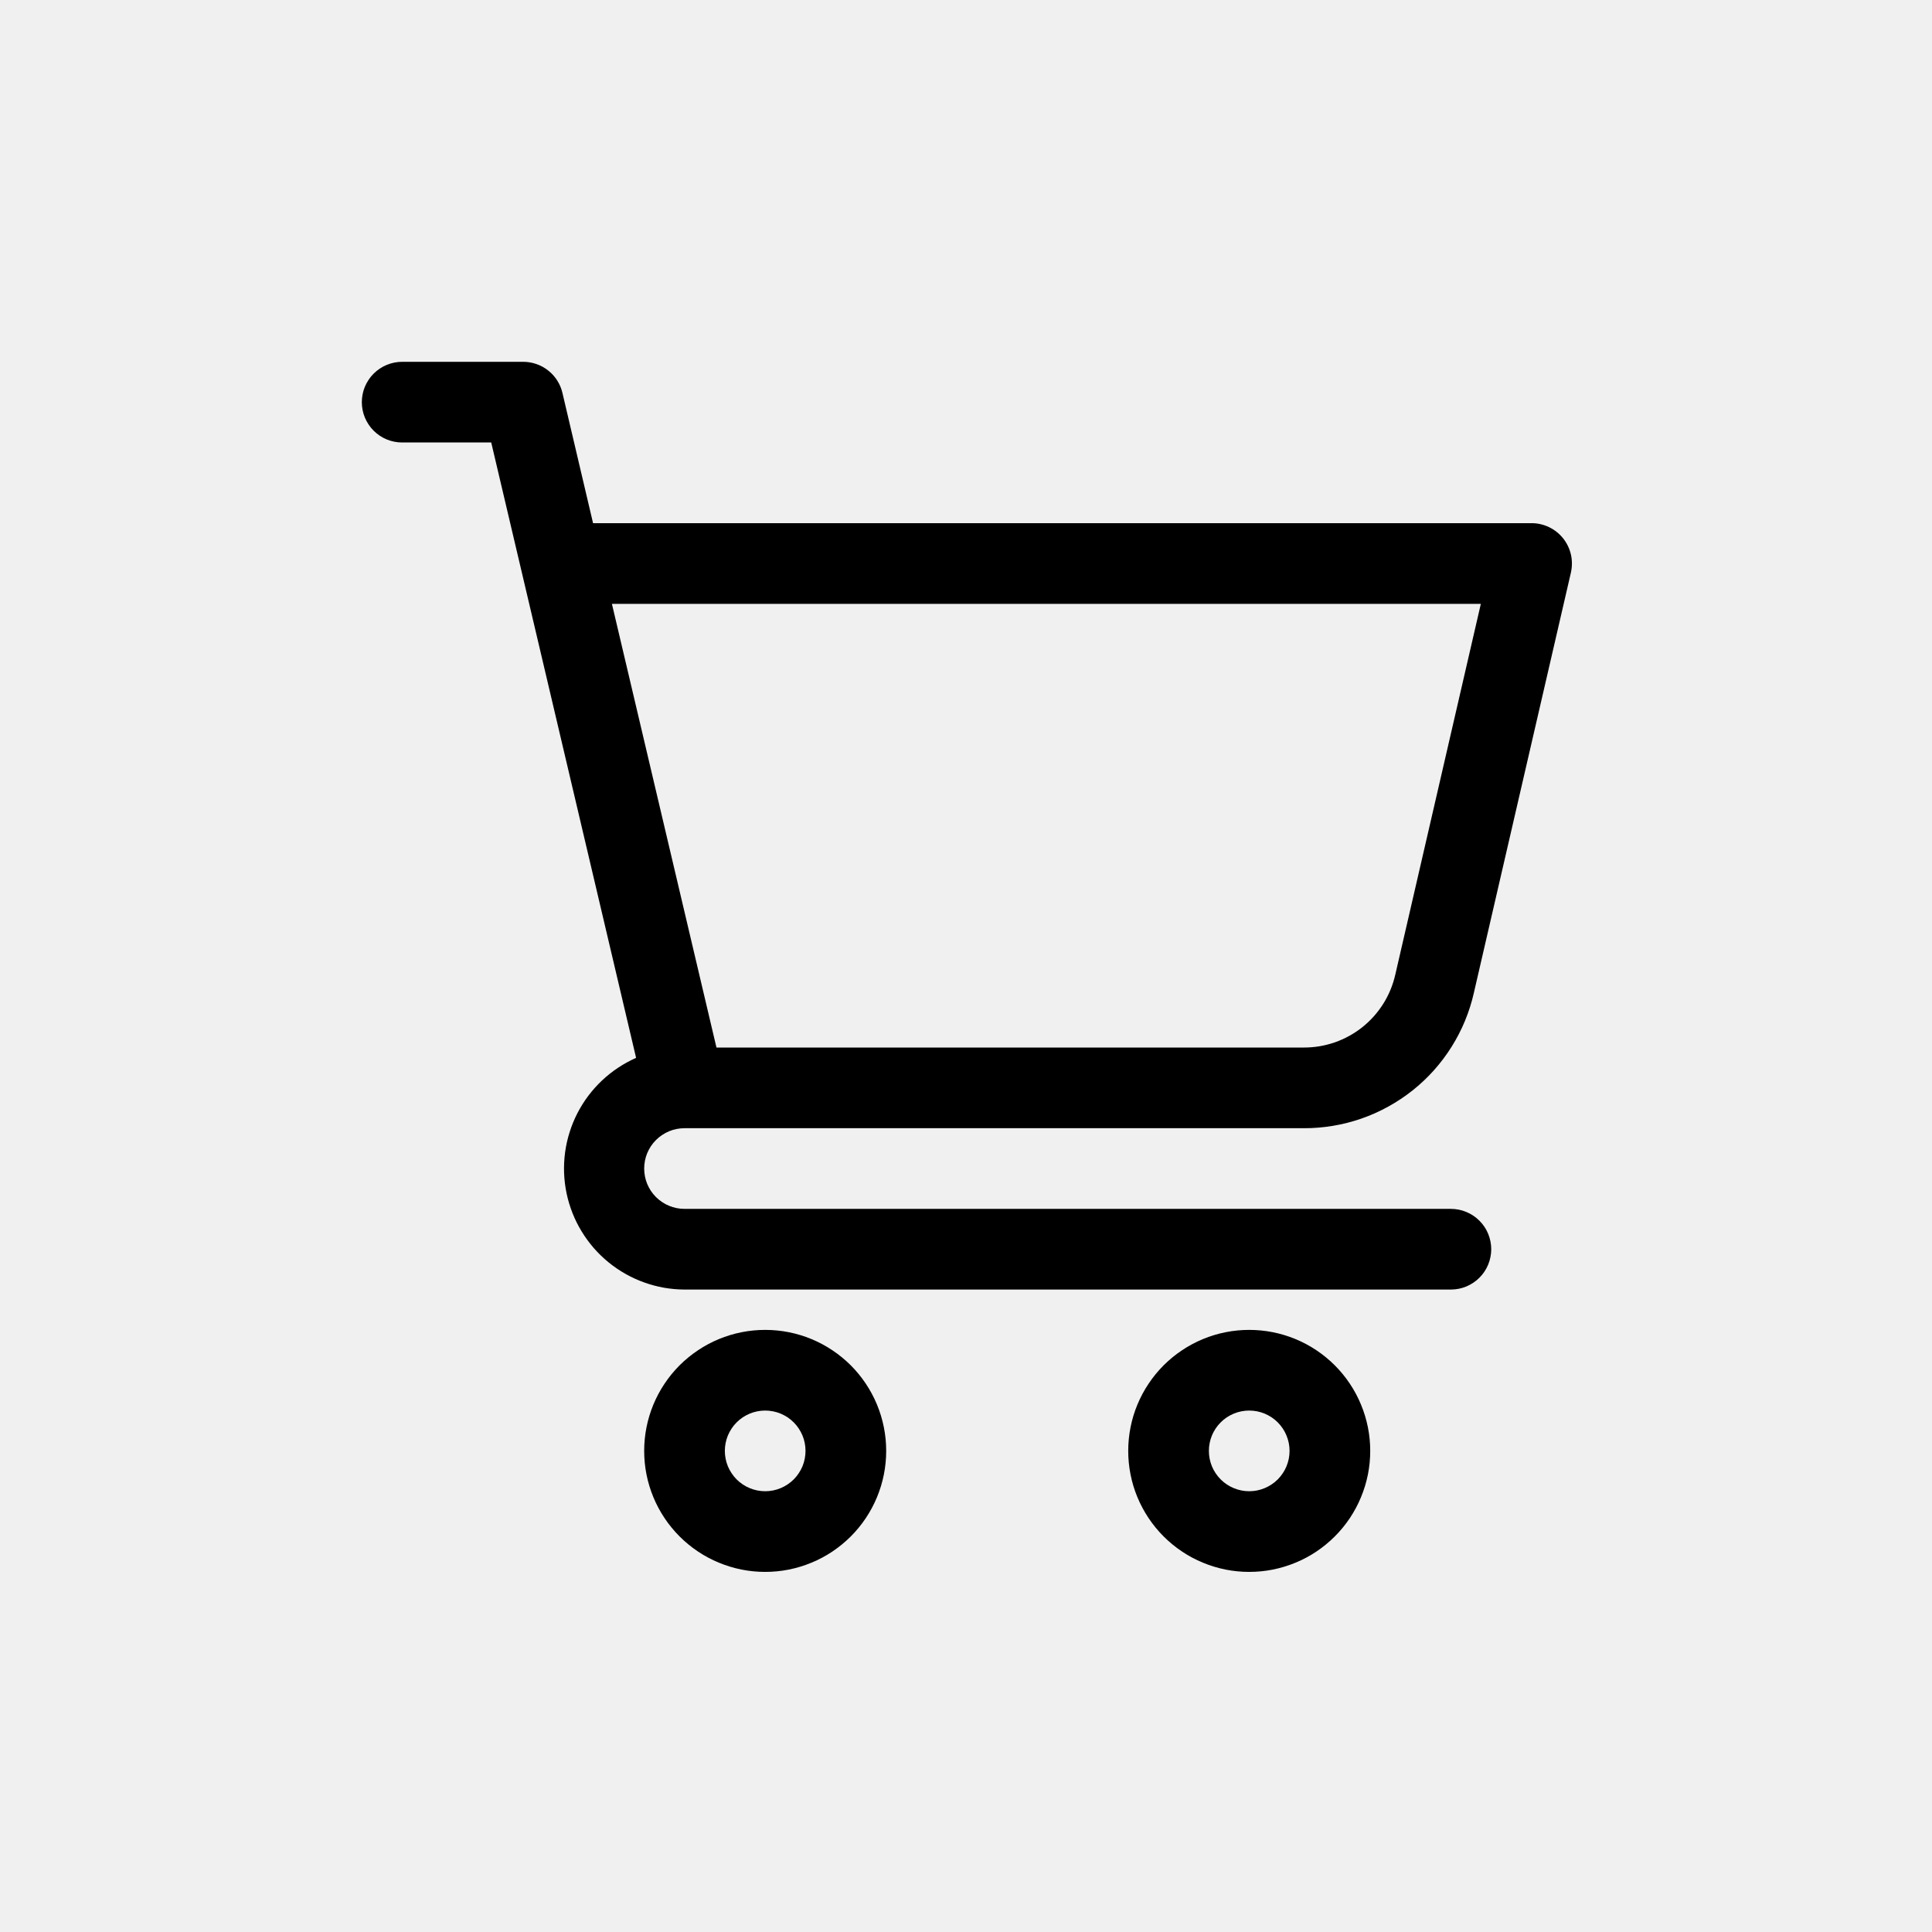
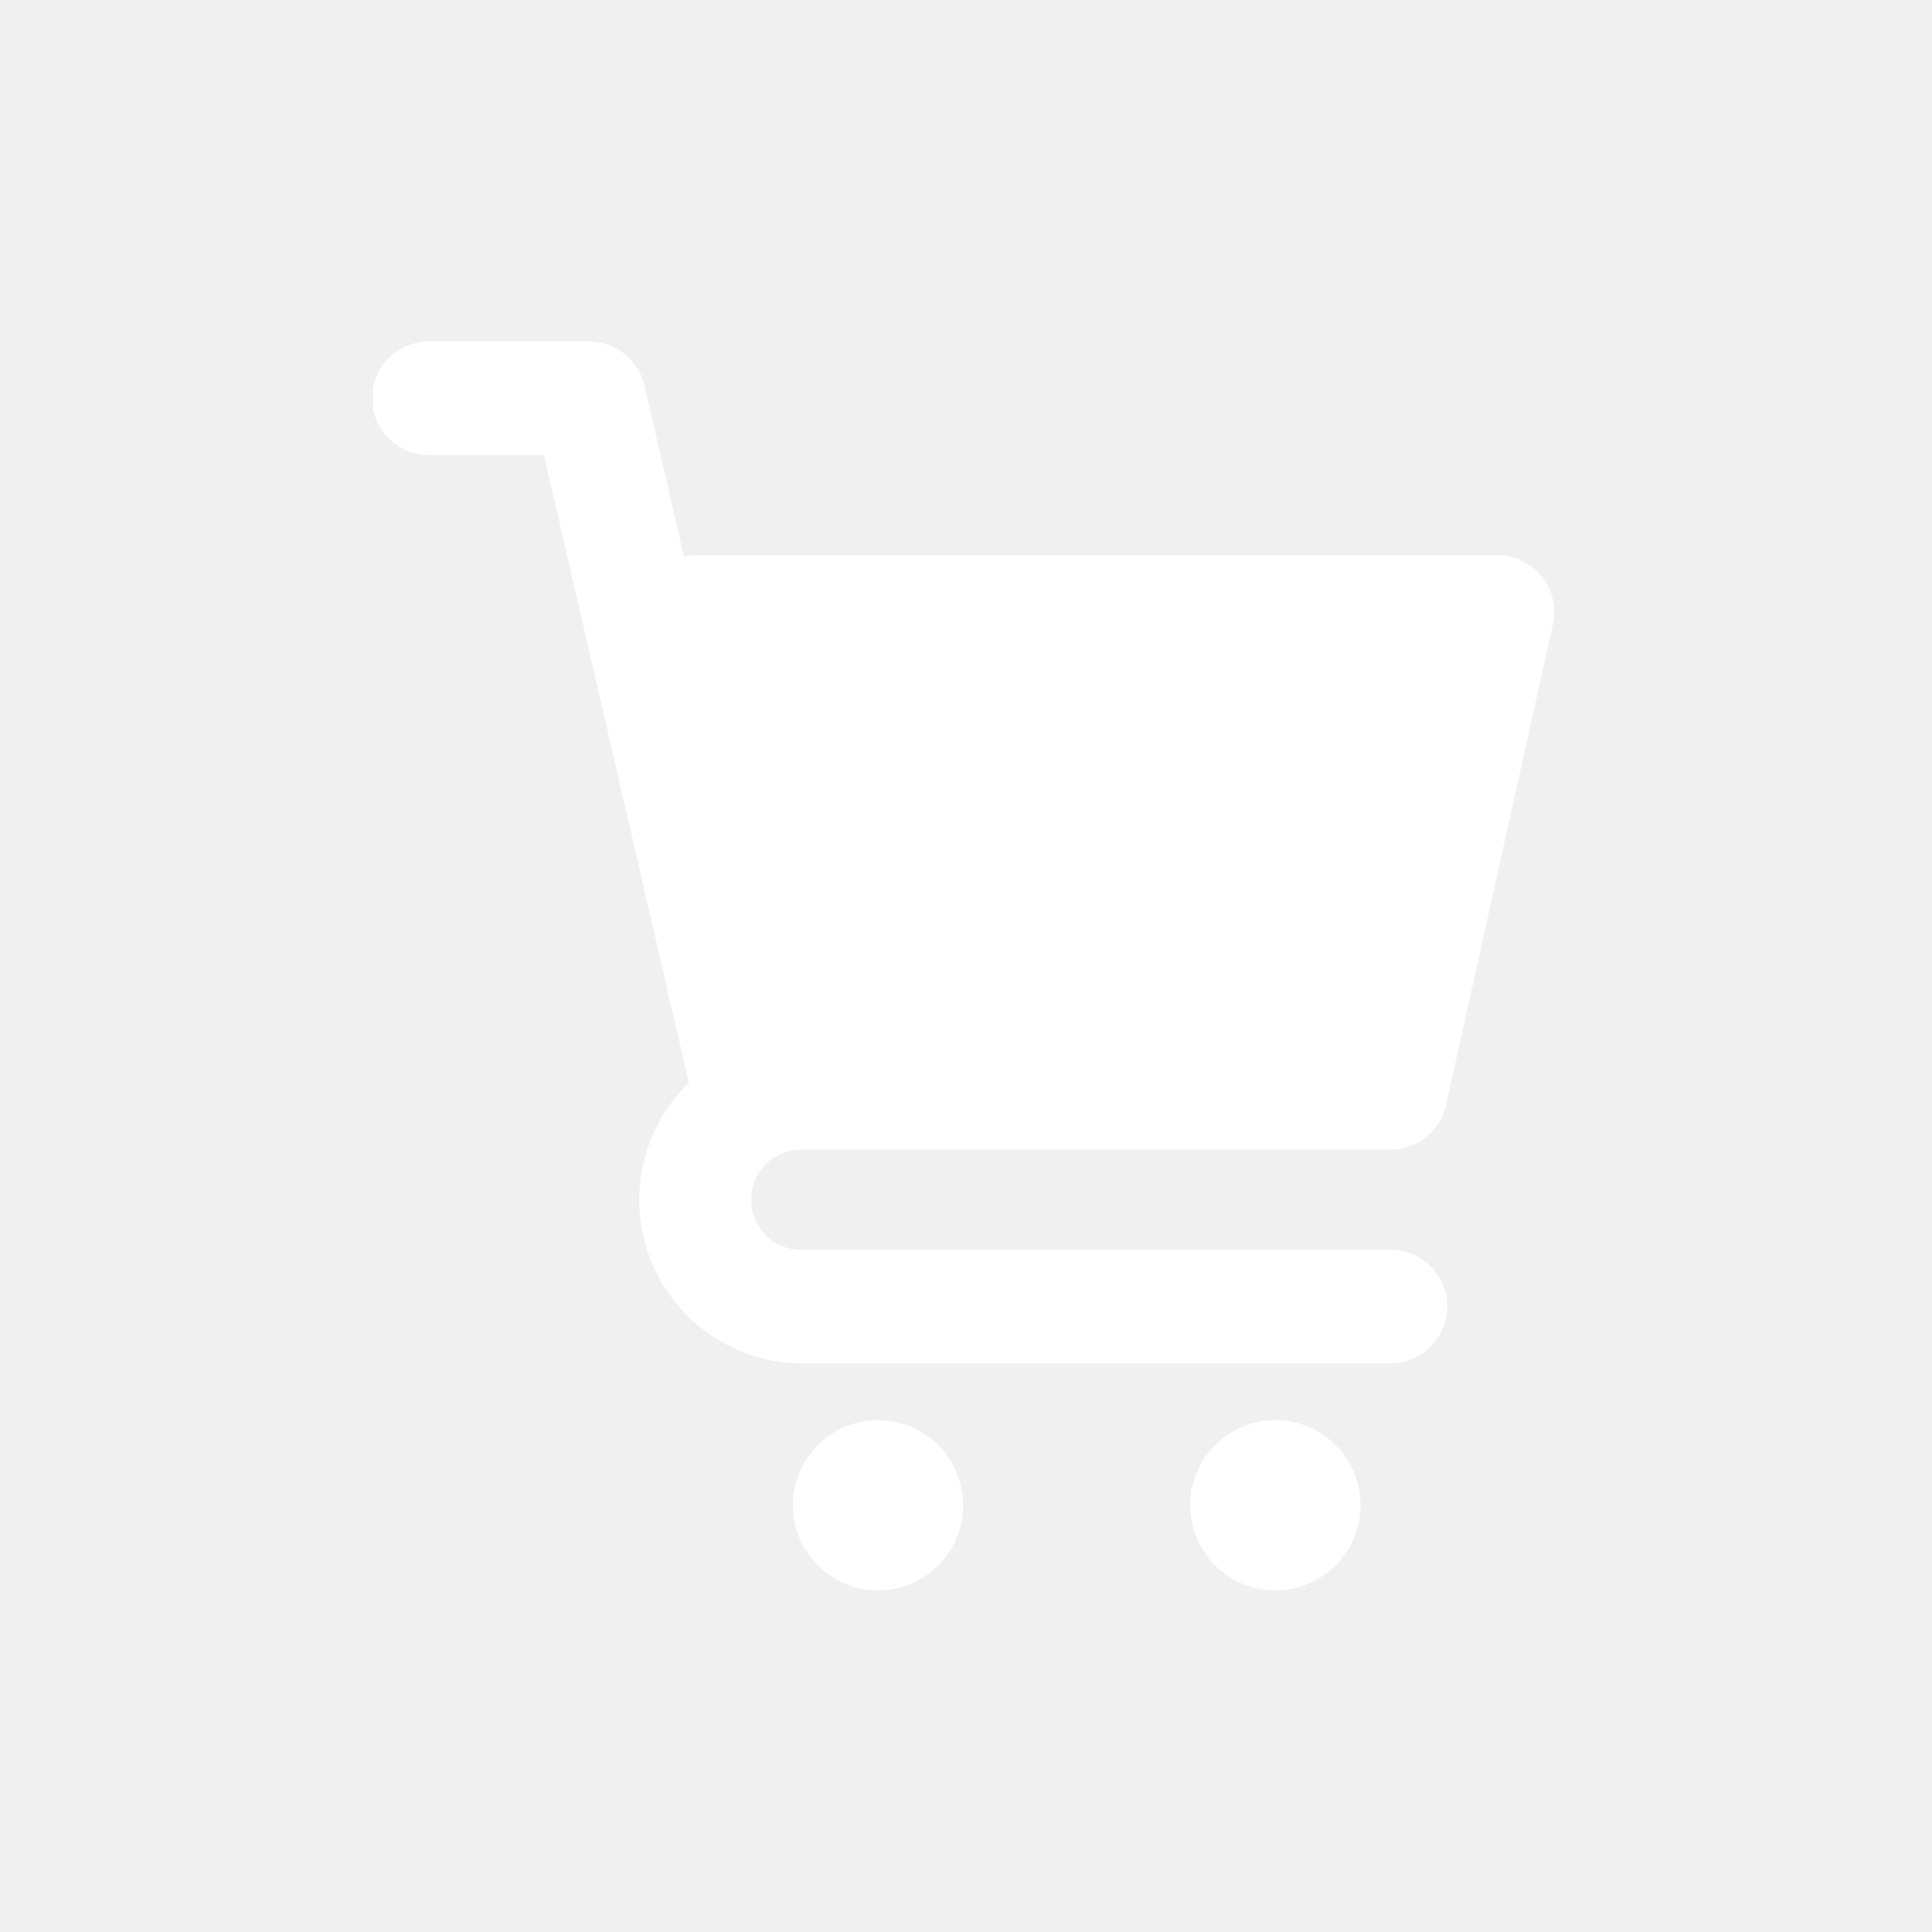
- <svg xmlns="http://www.w3.org/2000/svg" width="300" zoomAndPan="magnify" viewBox="0 0 224.88 225" height="300" preserveAspectRatio="xMidYMid meet" version="1.0">
+ <svg xmlns="http://www.w3.org/2000/svg" width="1080" zoomAndPan="magnify" viewBox="0 0 810 810" height="1080" preserveAspectRatio="xMidYMid meet" version="1.0">
  <defs>
-     <clipPath id="d447bb3dac">
-       <path d="M 42.078 42.137 L 183.004 42.137 L 183.004 151 L 42.078 151 Z M 42.078 42.137 " clip-rule="nonzero" />
+     <clipPath id="e37ee6899c">
+       <path d="M 156.289 143.199 L 652 143.199 L 652 572 L 156.289 572 Z M 156.289 143.199 " clip-rule="nonzero" />
    </clipPath>
-     <clipPath id="6368462d13">
-       <path d="M 74 154 L 104 154 L 104 183.062 L 74 183.062 Z M 74 154 " clip-rule="nonzero" />
+     <clipPath id="792d0c2aee">
+       <path d="M 332 595 L 404 595 L 404 666.699 L 332 666.699 Z M 332 595 " clip-rule="nonzero" />
    </clipPath>
-     <clipPath id="4859287bd3">
-       <path d="M 131 154 L 160 154 L 160 183.062 L 131 183.062 Z M 131 154 " clip-rule="nonzero" />
+     <clipPath id="9151215f59">
+       <path d="M 499 595 L 571 595 L 571 666.699 L 499 666.699 Z M 499 595 " clip-rule="nonzero" />
    </clipPath>
  </defs>
-   <g clip-path="url(#d447bb3dac)">
-     <path fill="#000000" d="M 79.656 131.391 L 151.773 131.391 C 152.918 131.395 154.051 131.301 155.176 131.113 C 156.305 130.926 157.406 130.645 158.488 130.27 C 159.566 129.895 160.605 129.434 161.605 128.879 C 162.609 128.328 163.555 127.699 164.449 126.988 C 165.344 126.277 166.172 125.496 166.934 124.645 C 167.695 123.793 168.379 122.883 168.988 121.914 C 169.594 120.949 170.117 119.938 170.555 118.879 C 170.988 117.824 171.336 116.738 171.586 115.625 L 182.887 66.684 C 182.965 66.336 183.004 65.988 183.004 65.637 C 183.008 65.281 182.969 64.934 182.891 64.59 C 182.812 64.242 182.695 63.91 182.543 63.594 C 182.391 63.273 182.203 62.977 181.984 62.699 C 181.762 62.422 181.516 62.176 181.238 61.953 C 180.961 61.734 180.664 61.547 180.348 61.395 C 180.027 61.238 179.695 61.125 179.352 61.047 C 179.008 60.965 178.66 60.926 178.305 60.93 L 69.008 60.93 L 65.441 45.758 C 65.32 45.242 65.121 44.762 64.836 44.316 C 64.551 43.867 64.203 43.48 63.785 43.152 C 63.371 42.824 62.914 42.57 62.414 42.398 C 61.914 42.223 61.398 42.137 60.867 42.137 L 46.773 42.137 C 46.469 42.137 46.16 42.168 45.859 42.227 C 45.555 42.289 45.262 42.379 44.977 42.496 C 44.691 42.613 44.422 42.758 44.164 42.93 C 43.91 43.102 43.672 43.297 43.453 43.516 C 43.234 43.73 43.039 43.969 42.871 44.227 C 42.699 44.48 42.555 44.754 42.434 45.039 C 42.316 45.324 42.227 45.617 42.168 45.918 C 42.109 46.223 42.078 46.527 42.078 46.836 C 42.078 47.145 42.109 47.449 42.168 47.75 C 42.227 48.055 42.316 48.348 42.434 48.633 C 42.555 48.918 42.699 49.188 42.871 49.445 C 43.039 49.703 43.234 49.938 43.453 50.156 C 43.672 50.375 43.91 50.57 44.164 50.742 C 44.422 50.914 44.691 51.059 44.977 51.176 C 45.262 51.293 45.555 51.383 45.859 51.441 C 46.16 51.504 46.469 51.531 46.773 51.531 L 57.148 51.531 L 74.02 123.199 C 73.289 123.523 72.59 123.906 71.922 124.348 C 71.254 124.789 70.629 125.289 70.047 125.836 C 69.465 126.387 68.934 126.98 68.449 127.621 C 67.969 128.262 67.547 128.938 67.18 129.652 C 66.816 130.363 66.512 131.102 66.273 131.867 C 66.031 132.629 65.859 133.41 65.75 134.203 C 65.645 134.996 65.605 135.793 65.633 136.594 C 65.664 137.395 65.758 138.188 65.922 138.969 C 66.086 139.754 66.316 140.52 66.609 141.262 C 66.902 142.008 67.258 142.723 67.676 143.406 C 68.09 144.09 68.562 144.734 69.086 145.34 C 69.613 145.945 70.188 146.5 70.805 147.004 C 71.426 147.512 72.086 147.961 72.781 148.355 C 73.48 148.75 74.207 149.082 74.961 149.352 C 75.715 149.625 76.484 149.828 77.273 149.969 C 78.062 150.105 78.855 150.176 79.656 150.18 L 168.91 150.18 C 169.219 150.18 169.523 150.148 169.828 150.09 C 170.129 150.031 170.422 149.941 170.707 149.824 C 170.992 149.703 171.262 149.559 171.52 149.387 C 171.777 149.219 172.012 149.023 172.23 148.805 C 172.449 148.586 172.645 148.348 172.816 148.094 C 172.988 147.836 173.133 147.566 173.25 147.281 C 173.367 146.996 173.457 146.703 173.516 146.398 C 173.578 146.098 173.609 145.793 173.609 145.484 C 173.609 145.176 173.578 144.867 173.516 144.566 C 173.457 144.266 173.367 143.969 173.25 143.684 C 173.133 143.398 172.988 143.129 172.816 142.871 C 172.645 142.617 172.449 142.379 172.23 142.16 C 172.012 141.941 171.777 141.75 171.52 141.578 C 171.262 141.406 170.992 141.262 170.707 141.145 C 170.422 141.023 170.129 140.938 169.828 140.875 C 169.523 140.816 169.219 140.785 168.91 140.785 L 79.656 140.785 C 79.348 140.785 79.043 140.754 78.742 140.695 C 78.438 140.633 78.145 140.547 77.859 140.426 C 77.574 140.309 77.305 140.164 77.047 139.992 C 76.793 139.82 76.555 139.629 76.336 139.41 C 76.117 139.191 75.922 138.953 75.75 138.699 C 75.582 138.441 75.438 138.172 75.316 137.887 C 75.199 137.602 75.109 137.309 75.051 137.004 C 74.992 136.703 74.961 136.395 74.961 136.086 C 74.961 135.777 74.992 135.473 75.051 135.172 C 75.109 134.867 75.199 134.574 75.316 134.289 C 75.438 134.004 75.582 133.734 75.75 133.477 C 75.922 133.223 76.117 132.984 76.336 132.766 C 76.555 132.547 76.793 132.352 77.047 132.184 C 77.305 132.012 77.574 131.867 77.859 131.746 C 78.145 131.629 78.438 131.539 78.742 131.48 C 79.043 131.422 79.348 131.391 79.656 131.391 Z M 172.398 70.324 L 162.434 113.512 C 162.297 114.109 162.113 114.695 161.879 115.262 C 161.645 115.832 161.363 116.375 161.035 116.898 C 160.707 117.418 160.34 117.906 159.93 118.367 C 159.52 118.824 159.074 119.246 158.594 119.629 C 158.113 120.012 157.605 120.348 157.066 120.645 C 156.527 120.941 155.969 121.191 155.387 121.395 C 154.805 121.594 154.211 121.746 153.605 121.848 C 153 121.949 152.387 121.996 151.773 121.996 L 83.379 121.996 L 71.203 70.324 Z M 172.398 70.324 " fill-opacity="1" fill-rule="nonzero" />
+   <g clip-path="url(#e37ee6899c)">
+     <path fill="#ffffff" d="M 582.992 523.992 L 336.617 523.992 C 335.918 524.016 335.215 524.004 334.512 523.957 C 333.812 523.914 333.113 523.832 332.422 523.715 C 331.727 523.598 331.043 523.445 330.363 523.262 C 329.684 523.074 329.02 522.855 328.363 522.602 C 327.707 522.352 327.062 522.066 326.438 521.75 C 325.809 521.43 325.199 521.082 324.605 520.707 C 324.016 520.328 323.441 519.922 322.891 519.484 C 322.34 519.051 321.809 518.586 321.305 518.098 C 320.797 517.609 320.32 517.098 319.863 516.559 C 319.41 516.023 318.984 515.465 318.586 514.887 C 318.188 514.305 317.82 513.707 317.484 513.09 C 317.145 512.477 316.84 511.844 316.566 511.195 C 316.289 510.547 316.051 509.891 315.84 509.219 C 315.633 508.547 315.457 507.867 315.316 507.176 C 315.18 506.488 315.074 505.793 315.004 505.094 C 314.934 504.395 314.898 503.695 314.898 502.992 C 314.898 502.289 314.934 501.586 315.004 500.887 C 315.074 500.188 315.18 499.492 315.316 498.805 C 315.457 498.113 315.633 497.434 315.84 496.762 C 316.051 496.094 316.289 495.434 316.566 494.785 C 316.84 494.137 317.145 493.508 317.484 492.891 C 317.82 492.273 318.188 491.676 318.586 491.094 C 318.984 490.516 319.41 489.957 319.863 489.422 C 320.32 488.883 320.797 488.371 321.305 487.883 C 321.809 487.395 322.34 486.934 322.891 486.496 C 323.441 486.062 324.016 485.652 324.605 485.277 C 325.199 484.898 325.809 484.551 326.438 484.234 C 327.062 483.914 327.707 483.633 328.363 483.379 C 329.02 483.125 329.684 482.906 330.363 482.723 C 331.043 482.535 331.727 482.383 332.422 482.266 C 333.113 482.152 333.812 482.07 334.512 482.023 C 335.215 481.977 335.918 481.965 336.617 481.988 L 582.992 481.988 C 584.34 481.988 585.672 481.875 587 481.652 C 588.324 481.426 589.621 481.09 590.891 480.645 C 592.16 480.199 593.383 479.652 594.559 479 C 595.734 478.348 596.848 477.602 597.898 476.758 C 598.945 475.918 599.918 474.996 600.809 473.988 C 601.703 472.984 602.504 471.91 603.215 470.77 C 603.926 469.625 604.535 468.434 605.047 467.188 C 605.555 465.945 605.953 464.664 606.246 463.352 L 651.062 261.746 C 651.254 260.879 651.395 260.004 651.488 259.121 C 651.582 258.238 651.629 257.352 651.621 256.465 C 651.617 255.574 651.562 254.691 651.457 253.809 C 651.352 252.926 651.199 252.055 650.996 251.188 C 650.797 250.324 650.547 249.473 650.25 248.637 C 649.953 247.801 649.609 246.98 649.219 246.184 C 648.832 245.387 648.398 244.609 647.922 243.859 C 647.449 243.109 646.934 242.391 646.375 241.699 C 645.82 241.004 645.227 240.348 644.598 239.719 C 643.965 239.094 643.305 238.504 642.609 237.953 C 641.91 237.402 641.188 236.891 640.434 236.422 C 639.68 235.949 638.902 235.523 638.102 235.141 C 637.301 234.754 636.484 234.418 635.645 234.125 C 634.805 233.836 633.953 233.59 633.086 233.395 C 632.223 233.195 631.348 233.051 630.465 232.953 C 629.582 232.852 628.695 232.805 627.809 232.805 L 291.805 232.805 C 290.094 232.797 288.406 232.973 286.734 233.328 L 270.219 161.645 C 269.918 160.34 269.508 159.074 268.996 157.84 C 268.48 156.605 267.867 155.426 267.152 154.293 C 266.441 153.164 265.637 152.102 264.746 151.105 C 263.852 150.113 262.883 149.199 261.836 148.367 C 260.793 147.535 259.684 146.797 258.512 146.152 C 257.34 145.508 256.125 144.965 254.863 144.523 C 253.602 144.086 252.312 143.754 250.992 143.531 C 249.676 143.309 248.348 143.199 247.012 143.199 L 179.801 143.199 C 179.023 143.199 178.246 143.238 177.469 143.312 C 176.695 143.391 175.926 143.504 175.16 143.656 C 174.395 143.809 173.641 143.996 172.895 144.223 C 172.148 144.449 171.414 144.711 170.695 145.012 C 169.973 145.309 169.27 145.641 168.582 146.008 C 167.895 146.375 167.227 146.777 166.578 147.211 C 165.934 147.641 165.305 148.105 164.703 148.602 C 164.102 149.094 163.523 149.617 162.973 150.168 C 162.422 150.719 161.898 151.297 161.406 151.898 C 160.91 152.504 160.445 153.129 160.016 153.777 C 159.582 154.422 159.18 155.09 158.812 155.777 C 158.445 156.465 158.113 157.172 157.812 157.891 C 157.516 158.609 157.254 159.344 157.027 160.09 C 156.801 160.836 156.613 161.59 156.461 162.355 C 156.309 163.121 156.195 163.891 156.117 164.664 C 156.039 165.441 156.004 166.219 156.004 166.996 C 156.004 167.777 156.039 168.555 156.117 169.332 C 156.195 170.105 156.309 170.875 156.461 171.641 C 156.613 172.406 156.801 173.16 157.027 173.906 C 157.254 174.652 157.516 175.387 157.812 176.105 C 158.113 176.824 158.445 177.531 158.812 178.219 C 159.18 178.906 159.582 179.574 160.016 180.219 C 160.445 180.867 160.91 181.492 161.406 182.098 C 161.898 182.699 162.422 183.277 162.973 183.828 C 163.523 184.379 164.102 184.902 164.703 185.395 C 165.305 185.891 165.934 186.355 166.578 186.785 C 167.227 187.219 167.895 187.621 168.582 187.988 C 169.27 188.355 169.973 188.688 170.695 188.984 C 171.414 189.285 172.148 189.547 172.895 189.773 C 173.641 190 174.395 190.188 175.16 190.34 C 175.926 190.492 176.695 190.605 177.469 190.684 C 178.246 190.758 179.023 190.797 179.801 190.797 L 228.066 190.797 L 288.805 453.949 C 287.59 455.129 286.422 456.355 285.297 457.621 C 284.172 458.887 283.094 460.191 282.066 461.539 C 281.039 462.887 280.062 464.27 279.141 465.688 C 278.215 467.105 277.344 468.555 276.527 470.039 C 275.707 471.523 274.945 473.035 274.242 474.574 C 273.535 476.113 272.891 477.676 272.301 479.266 C 271.711 480.852 271.18 482.461 270.711 484.086 C 270.242 485.715 269.832 487.355 269.484 489.016 C 269.137 490.672 268.848 492.34 268.625 494.02 C 268.398 495.695 268.238 497.383 268.137 499.07 C 268.039 500.762 268 502.453 268.027 504.148 C 268.055 505.84 268.141 507.531 268.293 509.219 C 268.445 510.906 268.66 512.582 268.934 514.254 C 269.211 515.926 269.547 517.582 269.945 519.23 C 270.344 520.875 270.805 522.504 271.324 524.117 C 271.844 525.727 272.422 527.32 273.062 528.887 C 273.699 530.457 274.395 532 275.145 533.516 C 275.898 535.035 276.703 536.523 277.566 537.98 C 278.43 539.438 279.344 540.859 280.312 542.25 C 281.281 543.641 282.301 544.992 283.367 546.305 C 284.438 547.621 285.551 548.895 286.715 550.125 C 287.875 551.355 289.082 552.543 290.336 553.684 C 291.586 554.824 292.875 555.918 294.207 556.965 C 295.539 558.012 296.91 559.008 298.316 559.953 C 299.719 560.895 301.16 561.789 302.633 562.625 C 304.102 563.461 305.605 564.246 307.133 564.973 C 308.664 565.699 310.219 566.367 311.797 566.977 C 313.379 567.59 314.977 568.141 316.598 568.633 C 318.219 569.125 319.855 569.559 321.508 569.93 C 323.16 570.301 324.824 570.609 326.5 570.855 C 328.172 571.105 329.855 571.289 331.543 571.414 C 333.234 571.535 334.926 571.598 336.617 571.594 L 582.992 571.594 C 583.773 571.594 584.551 571.555 585.328 571.477 C 586.102 571.402 586.871 571.289 587.637 571.137 C 588.402 570.984 589.156 570.793 589.902 570.566 C 590.648 570.344 591.383 570.078 592.102 569.781 C 592.82 569.484 593.523 569.148 594.211 568.781 C 594.898 568.414 595.566 568.016 596.215 567.582 C 596.863 567.148 597.488 566.684 598.094 566.191 C 598.695 565.695 599.27 565.172 599.824 564.621 C 600.375 564.07 600.895 563.496 601.391 562.891 C 601.887 562.289 602.348 561.664 602.781 561.016 C 603.215 560.367 603.617 559.699 603.984 559.012 C 604.352 558.324 604.684 557.621 604.98 556.902 C 605.281 556.18 605.543 555.449 605.77 554.703 C 605.996 553.957 606.184 553.199 606.336 552.438 C 606.488 551.672 606.602 550.902 606.68 550.125 C 606.754 549.352 606.793 548.574 606.793 547.793 C 606.793 547.016 606.754 546.238 606.68 545.461 C 606.602 544.684 606.488 543.914 606.336 543.148 C 606.184 542.387 605.996 541.629 605.77 540.883 C 605.543 540.141 605.281 539.406 604.98 538.688 C 604.684 537.965 604.352 537.262 603.984 536.574 C 603.617 535.887 603.215 535.219 602.781 534.57 C 602.348 533.922 601.887 533.297 601.391 532.695 C 600.895 532.094 600.375 531.516 599.824 530.965 C 599.27 530.414 598.695 529.891 598.094 529.395 C 597.488 528.902 596.863 528.438 596.215 528.004 C 595.566 527.57 594.898 527.172 594.211 526.805 C 593.523 526.438 592.82 526.105 592.102 525.805 C 591.383 525.508 590.648 525.246 589.902 525.02 C 589.156 524.793 588.402 524.602 587.637 524.449 C 586.871 524.301 586.102 524.184 585.328 524.109 C 584.551 524.031 583.773 523.992 582.992 523.992 Z M 582.992 523.992 " fill-opacity="1" fill-rule="nonzero" />
  </g>
-   <g clip-path="url(#6368462d13)">
-     <path fill="#000000" d="M 89.055 154.879 C 88.129 154.879 87.211 154.969 86.305 155.148 C 85.395 155.328 84.516 155.598 83.66 155.949 C 82.805 156.305 81.992 156.738 81.223 157.254 C 80.453 157.766 79.742 158.352 79.086 159.004 C 78.434 159.66 77.848 160.371 77.336 161.141 C 76.82 161.91 76.387 162.723 76.031 163.578 C 75.68 164.434 75.41 165.312 75.23 166.223 C 75.051 167.129 74.961 168.043 74.961 168.969 C 74.961 169.895 75.051 170.812 75.23 171.719 C 75.41 172.629 75.68 173.508 76.031 174.363 C 76.387 175.219 76.82 176.031 77.336 176.801 C 77.848 177.57 78.434 178.281 79.086 178.934 C 79.742 179.59 80.453 180.172 81.223 180.688 C 81.992 181.203 82.805 181.637 83.66 181.988 C 84.516 182.344 85.395 182.609 86.305 182.793 C 87.211 182.973 88.129 183.062 89.055 183.062 C 89.977 183.062 90.895 182.973 91.801 182.793 C 92.711 182.609 93.59 182.344 94.445 181.988 C 95.301 181.637 96.113 181.203 96.883 180.688 C 97.652 180.172 98.363 179.59 99.02 178.934 C 99.672 178.281 100.258 177.57 100.77 176.801 C 101.285 176.031 101.719 175.219 102.074 174.363 C 102.426 173.508 102.695 172.629 102.875 171.719 C 103.055 170.812 103.145 169.895 103.145 168.969 C 103.145 168.043 103.055 167.129 102.875 166.223 C 102.695 165.312 102.426 164.434 102.074 163.578 C 101.719 162.723 101.285 161.91 100.77 161.141 C 100.258 160.371 99.672 159.66 99.02 159.004 C 98.363 158.352 97.652 157.766 96.883 157.254 C 96.113 156.738 95.301 156.305 94.445 155.949 C 93.59 155.598 92.711 155.328 91.801 155.148 C 90.895 154.969 89.977 154.879 89.055 154.879 Z M 89.055 173.668 C 88.746 173.668 88.438 173.637 88.137 173.578 C 87.832 173.516 87.539 173.43 87.254 173.309 C 86.969 173.191 86.699 173.047 86.441 172.875 C 86.188 172.703 85.949 172.512 85.73 172.293 C 85.512 172.074 85.316 171.836 85.148 171.578 C 84.977 171.324 84.832 171.055 84.711 170.77 C 84.594 170.484 84.504 170.188 84.445 169.887 C 84.387 169.586 84.355 169.277 84.355 168.969 C 84.355 168.66 84.387 168.355 84.445 168.055 C 84.504 167.75 84.594 167.457 84.711 167.172 C 84.832 166.887 84.977 166.617 85.148 166.359 C 85.316 166.105 85.512 165.867 85.73 165.648 C 85.949 165.43 86.188 165.234 86.441 165.062 C 86.699 164.895 86.969 164.75 87.254 164.629 C 87.539 164.512 87.832 164.422 88.137 164.363 C 88.438 164.305 88.746 164.273 89.055 164.273 C 89.359 164.273 89.668 164.305 89.969 164.363 C 90.273 164.422 90.566 164.512 90.852 164.629 C 91.137 164.75 91.406 164.895 91.664 165.062 C 91.918 165.234 92.156 165.43 92.375 165.648 C 92.594 165.867 92.789 166.105 92.957 166.359 C 93.129 166.617 93.273 166.887 93.395 167.172 C 93.512 167.457 93.602 167.75 93.66 168.055 C 93.719 168.355 93.75 168.66 93.75 168.969 C 93.75 169.277 93.719 169.586 93.66 169.887 C 93.602 170.188 93.512 170.484 93.395 170.77 C 93.273 171.055 93.129 171.324 92.957 171.578 C 92.789 171.836 92.594 172.074 92.375 172.293 C 92.156 172.512 91.918 172.703 91.664 172.875 C 91.406 173.047 91.137 173.191 90.852 173.309 C 90.566 173.43 90.273 173.516 89.969 173.578 C 89.668 173.637 89.359 173.668 89.055 173.668 Z M 89.055 173.668 " fill-opacity="1" fill-rule="nonzero" />
+   <g clip-path="url(#792d0c2aee)">
+     <path fill="#ffffff" d="M 403.805 631.094 C 403.805 632.262 403.75 633.43 403.633 634.59 C 403.52 635.754 403.348 636.91 403.121 638.059 C 402.891 639.203 402.609 640.336 402.27 641.457 C 401.93 642.574 401.535 643.676 401.086 644.754 C 400.641 645.836 400.141 646.891 399.59 647.922 C 399.039 648.953 398.438 649.953 397.789 650.926 C 397.141 651.898 396.445 652.836 395.703 653.738 C 394.961 654.645 394.176 655.508 393.348 656.336 C 392.523 657.164 391.656 657.945 390.754 658.688 C 389.848 659.43 388.91 660.125 387.938 660.777 C 386.969 661.426 385.965 662.027 384.934 662.578 C 383.902 663.129 382.848 663.629 381.766 664.074 C 380.688 664.523 379.586 664.914 378.469 665.254 C 377.352 665.594 376.219 665.879 375.07 666.105 C 373.922 666.336 372.77 666.504 371.605 666.621 C 370.441 666.734 369.273 666.793 368.105 666.793 C 366.938 666.793 365.77 666.734 364.605 666.621 C 363.441 666.504 362.289 666.336 361.141 666.105 C 359.996 665.879 358.863 665.594 357.742 665.254 C 356.625 664.914 355.523 664.523 354.445 664.074 C 353.363 663.629 352.309 663.129 351.277 662.578 C 350.246 662.027 349.246 661.426 348.273 660.777 C 347.301 660.125 346.363 659.43 345.457 658.688 C 344.555 657.945 343.688 657.164 342.863 656.336 C 342.035 655.508 341.25 654.645 340.508 653.738 C 339.77 652.836 339.07 651.898 338.422 650.926 C 337.773 649.953 337.172 648.953 336.621 647.922 C 336.07 646.891 335.57 645.836 335.125 644.754 C 334.676 643.676 334.281 642.574 333.945 641.457 C 333.605 640.336 333.32 639.203 333.094 638.059 C 332.863 636.91 332.691 635.754 332.578 634.59 C 332.465 633.43 332.406 632.262 332.406 631.094 C 332.406 629.922 332.465 628.758 332.578 627.594 C 332.691 626.43 332.863 625.273 333.094 624.129 C 333.32 622.98 333.605 621.848 333.945 620.73 C 334.281 619.609 334.676 618.512 335.125 617.43 C 335.57 616.352 336.07 615.293 336.621 614.266 C 337.172 613.234 337.773 612.23 338.422 611.258 C 339.07 610.285 339.77 609.348 340.508 608.445 C 341.25 607.539 342.035 606.676 342.863 605.848 C 343.688 605.023 344.555 604.238 345.457 603.496 C 346.363 602.754 347.301 602.059 348.273 601.41 C 349.246 600.758 350.246 600.16 351.277 599.609 C 352.309 599.059 353.363 598.559 354.445 598.109 C 355.523 597.664 356.625 597.27 357.742 596.93 C 358.863 596.59 359.996 596.309 361.141 596.078 C 362.289 595.852 363.441 595.68 364.605 595.566 C 365.77 595.449 366.938 595.395 368.105 595.395 C 369.273 595.395 370.441 595.449 371.605 595.566 C 372.77 595.68 373.922 595.852 375.07 596.078 C 376.219 596.309 377.352 596.59 378.469 596.93 C 379.586 597.27 380.688 597.664 381.766 598.109 C 382.848 598.559 383.902 599.059 384.934 599.609 C 385.965 600.16 386.969 600.758 387.938 601.41 C 388.91 602.059 389.848 602.754 390.754 603.496 C 391.656 604.238 392.523 605.023 393.348 605.848 C 394.176 606.676 394.961 607.539 395.703 608.445 C 396.445 609.348 397.141 610.285 397.789 611.258 C 398.438 612.23 399.039 613.234 399.59 614.266 C 400.141 615.293 400.641 616.352 401.086 617.43 C 401.535 618.512 401.93 619.609 402.27 620.73 C 402.609 621.848 402.891 622.98 403.121 624.129 C 403.348 625.273 403.52 626.43 403.633 627.594 C 403.75 628.758 403.805 629.922 403.805 631.094 Z M 403.805 631.094 " fill-opacity="1" fill-rule="nonzero" />
  </g>
-   <g clip-path="url(#4859287bd3)">
-     <path fill="#000000" d="M 145.422 154.879 C 144.496 154.879 143.582 154.969 142.672 155.148 C 141.766 155.328 140.883 155.598 140.031 155.949 C 139.176 156.305 138.363 156.738 137.594 157.254 C 136.824 157.766 136.113 158.352 135.457 159.004 C 134.805 159.66 134.219 160.371 133.707 161.141 C 133.191 161.91 132.758 162.723 132.402 163.578 C 132.047 164.434 131.781 165.312 131.602 166.223 C 131.422 167.129 131.332 168.043 131.332 168.969 C 131.332 169.895 131.422 170.812 131.602 171.719 C 131.781 172.629 132.047 173.508 132.402 174.363 C 132.758 175.219 133.191 176.031 133.707 176.801 C 134.219 177.57 134.805 178.281 135.457 178.934 C 136.113 179.59 136.824 180.172 137.594 180.688 C 138.363 181.203 139.176 181.637 140.031 181.988 C 140.883 182.344 141.766 182.609 142.672 182.793 C 143.582 182.973 144.496 183.062 145.422 183.062 C 146.348 183.062 147.266 182.973 148.172 182.793 C 149.078 182.609 149.961 182.344 150.816 181.988 C 151.672 181.637 152.484 181.203 153.254 180.688 C 154.02 180.172 154.734 179.59 155.387 178.934 C 156.043 178.281 156.625 177.57 157.141 176.801 C 157.652 176.031 158.09 175.219 158.441 174.363 C 158.797 173.508 159.062 172.629 159.246 171.719 C 159.426 170.812 159.516 169.895 159.516 168.969 C 159.516 168.043 159.426 167.129 159.246 166.223 C 159.062 165.312 158.797 164.434 158.441 163.578 C 158.09 162.723 157.652 161.91 157.141 161.141 C 156.625 160.371 156.043 159.66 155.387 159.004 C 154.734 158.352 154.02 157.766 153.254 157.254 C 152.484 156.738 151.672 156.305 150.816 155.949 C 149.961 155.598 149.078 155.328 148.172 155.148 C 147.266 154.969 146.348 154.879 145.422 154.879 Z M 145.422 173.668 C 145.113 173.668 144.809 173.637 144.508 173.578 C 144.203 173.516 143.91 173.43 143.625 173.309 C 143.34 173.191 143.07 173.047 142.812 172.875 C 142.555 172.703 142.32 172.512 142.102 172.293 C 141.883 172.074 141.688 171.836 141.516 171.578 C 141.344 171.324 141.199 171.055 141.082 170.77 C 140.965 170.484 140.875 170.188 140.816 169.887 C 140.754 169.586 140.727 169.277 140.727 168.969 C 140.727 168.66 140.754 168.355 140.816 168.055 C 140.875 167.75 140.965 167.457 141.082 167.172 C 141.199 166.887 141.344 166.617 141.516 166.359 C 141.688 166.105 141.883 165.867 142.102 165.648 C 142.32 165.43 142.555 165.234 142.812 165.062 C 143.07 164.895 143.34 164.75 143.625 164.629 C 143.91 164.512 144.203 164.422 144.508 164.363 C 144.809 164.305 145.113 164.273 145.422 164.273 C 145.73 164.273 146.035 164.305 146.34 164.363 C 146.641 164.422 146.934 164.512 147.219 164.629 C 147.504 164.75 147.777 164.895 148.031 165.062 C 148.289 165.234 148.527 165.43 148.746 165.648 C 148.961 165.867 149.156 166.105 149.328 166.359 C 149.5 166.617 149.645 166.887 149.762 167.172 C 149.879 167.457 149.969 167.75 150.031 168.055 C 150.09 168.355 150.121 168.66 150.121 168.969 C 150.121 169.277 150.09 169.586 150.031 169.887 C 149.969 170.188 149.879 170.484 149.762 170.77 C 149.645 171.055 149.5 171.324 149.328 171.578 C 149.156 171.836 148.961 172.074 148.746 172.293 C 148.527 172.512 148.289 172.703 148.031 172.875 C 147.777 173.047 147.504 173.191 147.219 173.309 C 146.934 173.43 146.641 173.516 146.34 173.578 C 146.035 173.637 145.73 173.668 145.422 173.668 Z M 145.422 173.668 " fill-opacity="1" fill-rule="nonzero" />
+   <g clip-path="url(#9151215f59)">
+     <path fill="#ffffff" d="M 570.402 631.094 C 570.402 632.262 570.348 633.43 570.23 634.59 C 570.117 635.754 569.945 636.91 569.719 638.059 C 569.488 639.203 569.207 640.336 568.867 641.457 C 568.527 642.574 568.133 643.676 567.688 644.754 C 567.238 645.836 566.738 646.891 566.188 647.922 C 565.637 648.953 565.035 649.953 564.387 650.926 C 563.738 651.898 563.043 652.836 562.301 653.738 C 561.559 654.645 560.773 655.508 559.945 656.336 C 559.121 657.164 558.254 657.945 557.352 658.688 C 556.449 659.43 555.508 660.125 554.539 660.777 C 553.566 661.426 552.562 662.027 551.531 662.578 C 550.5 663.129 549.445 663.629 548.367 664.074 C 547.285 664.523 546.188 664.914 545.066 665.254 C 543.949 665.594 542.816 665.879 541.668 666.105 C 540.523 666.336 539.367 666.504 538.203 666.621 C 537.039 666.734 535.871 666.793 534.703 666.793 C 533.535 666.793 532.367 666.734 531.203 666.621 C 530.043 666.504 528.887 666.336 527.738 666.105 C 526.594 665.879 525.461 665.594 524.34 665.254 C 523.223 664.914 522.121 664.523 521.043 664.074 C 519.961 663.629 518.906 663.129 517.875 662.578 C 516.844 662.027 515.844 661.426 514.871 660.777 C 513.898 660.125 512.961 659.43 512.055 658.688 C 511.152 657.945 510.289 657.164 509.461 656.336 C 508.633 655.508 507.848 654.645 507.109 653.738 C 506.367 652.836 505.672 651.898 505.02 650.926 C 504.371 649.953 503.77 648.953 503.219 647.922 C 502.668 646.891 502.168 645.836 501.723 644.754 C 501.273 643.676 500.879 642.574 500.543 641.457 C 500.203 640.336 499.918 639.203 499.691 638.059 C 499.461 636.91 499.289 635.754 499.176 634.59 C 499.062 633.43 499.004 632.262 499.004 631.094 C 499.004 629.922 499.062 628.758 499.176 627.594 C 499.289 626.43 499.461 625.273 499.691 624.129 C 499.918 622.98 500.203 621.848 500.543 620.73 C 500.883 619.609 501.273 618.512 501.723 617.43 C 502.168 616.352 502.668 615.293 503.219 614.266 C 503.77 613.234 504.371 612.23 505.02 611.258 C 505.672 610.285 506.367 609.348 507.109 608.445 C 507.848 607.539 508.633 606.676 509.461 605.848 C 510.289 605.023 511.152 604.238 512.055 603.496 C 512.961 602.754 513.898 602.059 514.871 601.41 C 515.844 600.758 516.844 600.16 517.875 599.609 C 518.906 599.059 519.961 598.559 521.043 598.109 C 522.121 597.664 523.223 597.27 524.34 596.93 C 525.461 596.59 526.594 596.309 527.738 596.078 C 528.887 595.852 530.043 595.68 531.203 595.566 C 532.367 595.449 533.535 595.395 534.703 595.395 C 535.871 595.395 537.039 595.449 538.203 595.566 C 539.367 595.68 540.523 595.852 541.668 596.078 C 542.816 596.309 543.949 596.59 545.066 596.93 C 546.188 597.27 547.285 597.664 548.367 598.109 C 549.445 598.559 550.5 599.059 551.531 599.609 C 552.562 600.16 553.566 600.758 554.539 601.41 C 555.508 602.059 556.449 602.754 557.352 603.496 C 558.254 604.238 559.121 605.023 559.945 605.848 C 560.773 606.676 561.559 607.539 562.301 608.445 C 563.043 609.348 563.738 610.285 564.387 611.258 C 565.035 612.23 565.637 613.234 566.188 614.266 C 566.738 615.293 567.238 616.352 567.688 617.43 C 568.133 618.512 568.527 619.609 568.867 620.73 C 569.207 621.848 569.488 622.98 569.719 624.129 C 569.945 625.273 570.117 626.43 570.23 627.594 C 570.348 628.758 570.402 629.922 570.402 631.094 Z M 570.402 631.094 " fill-opacity="1" fill-rule="nonzero" />
  </g>
</svg>
